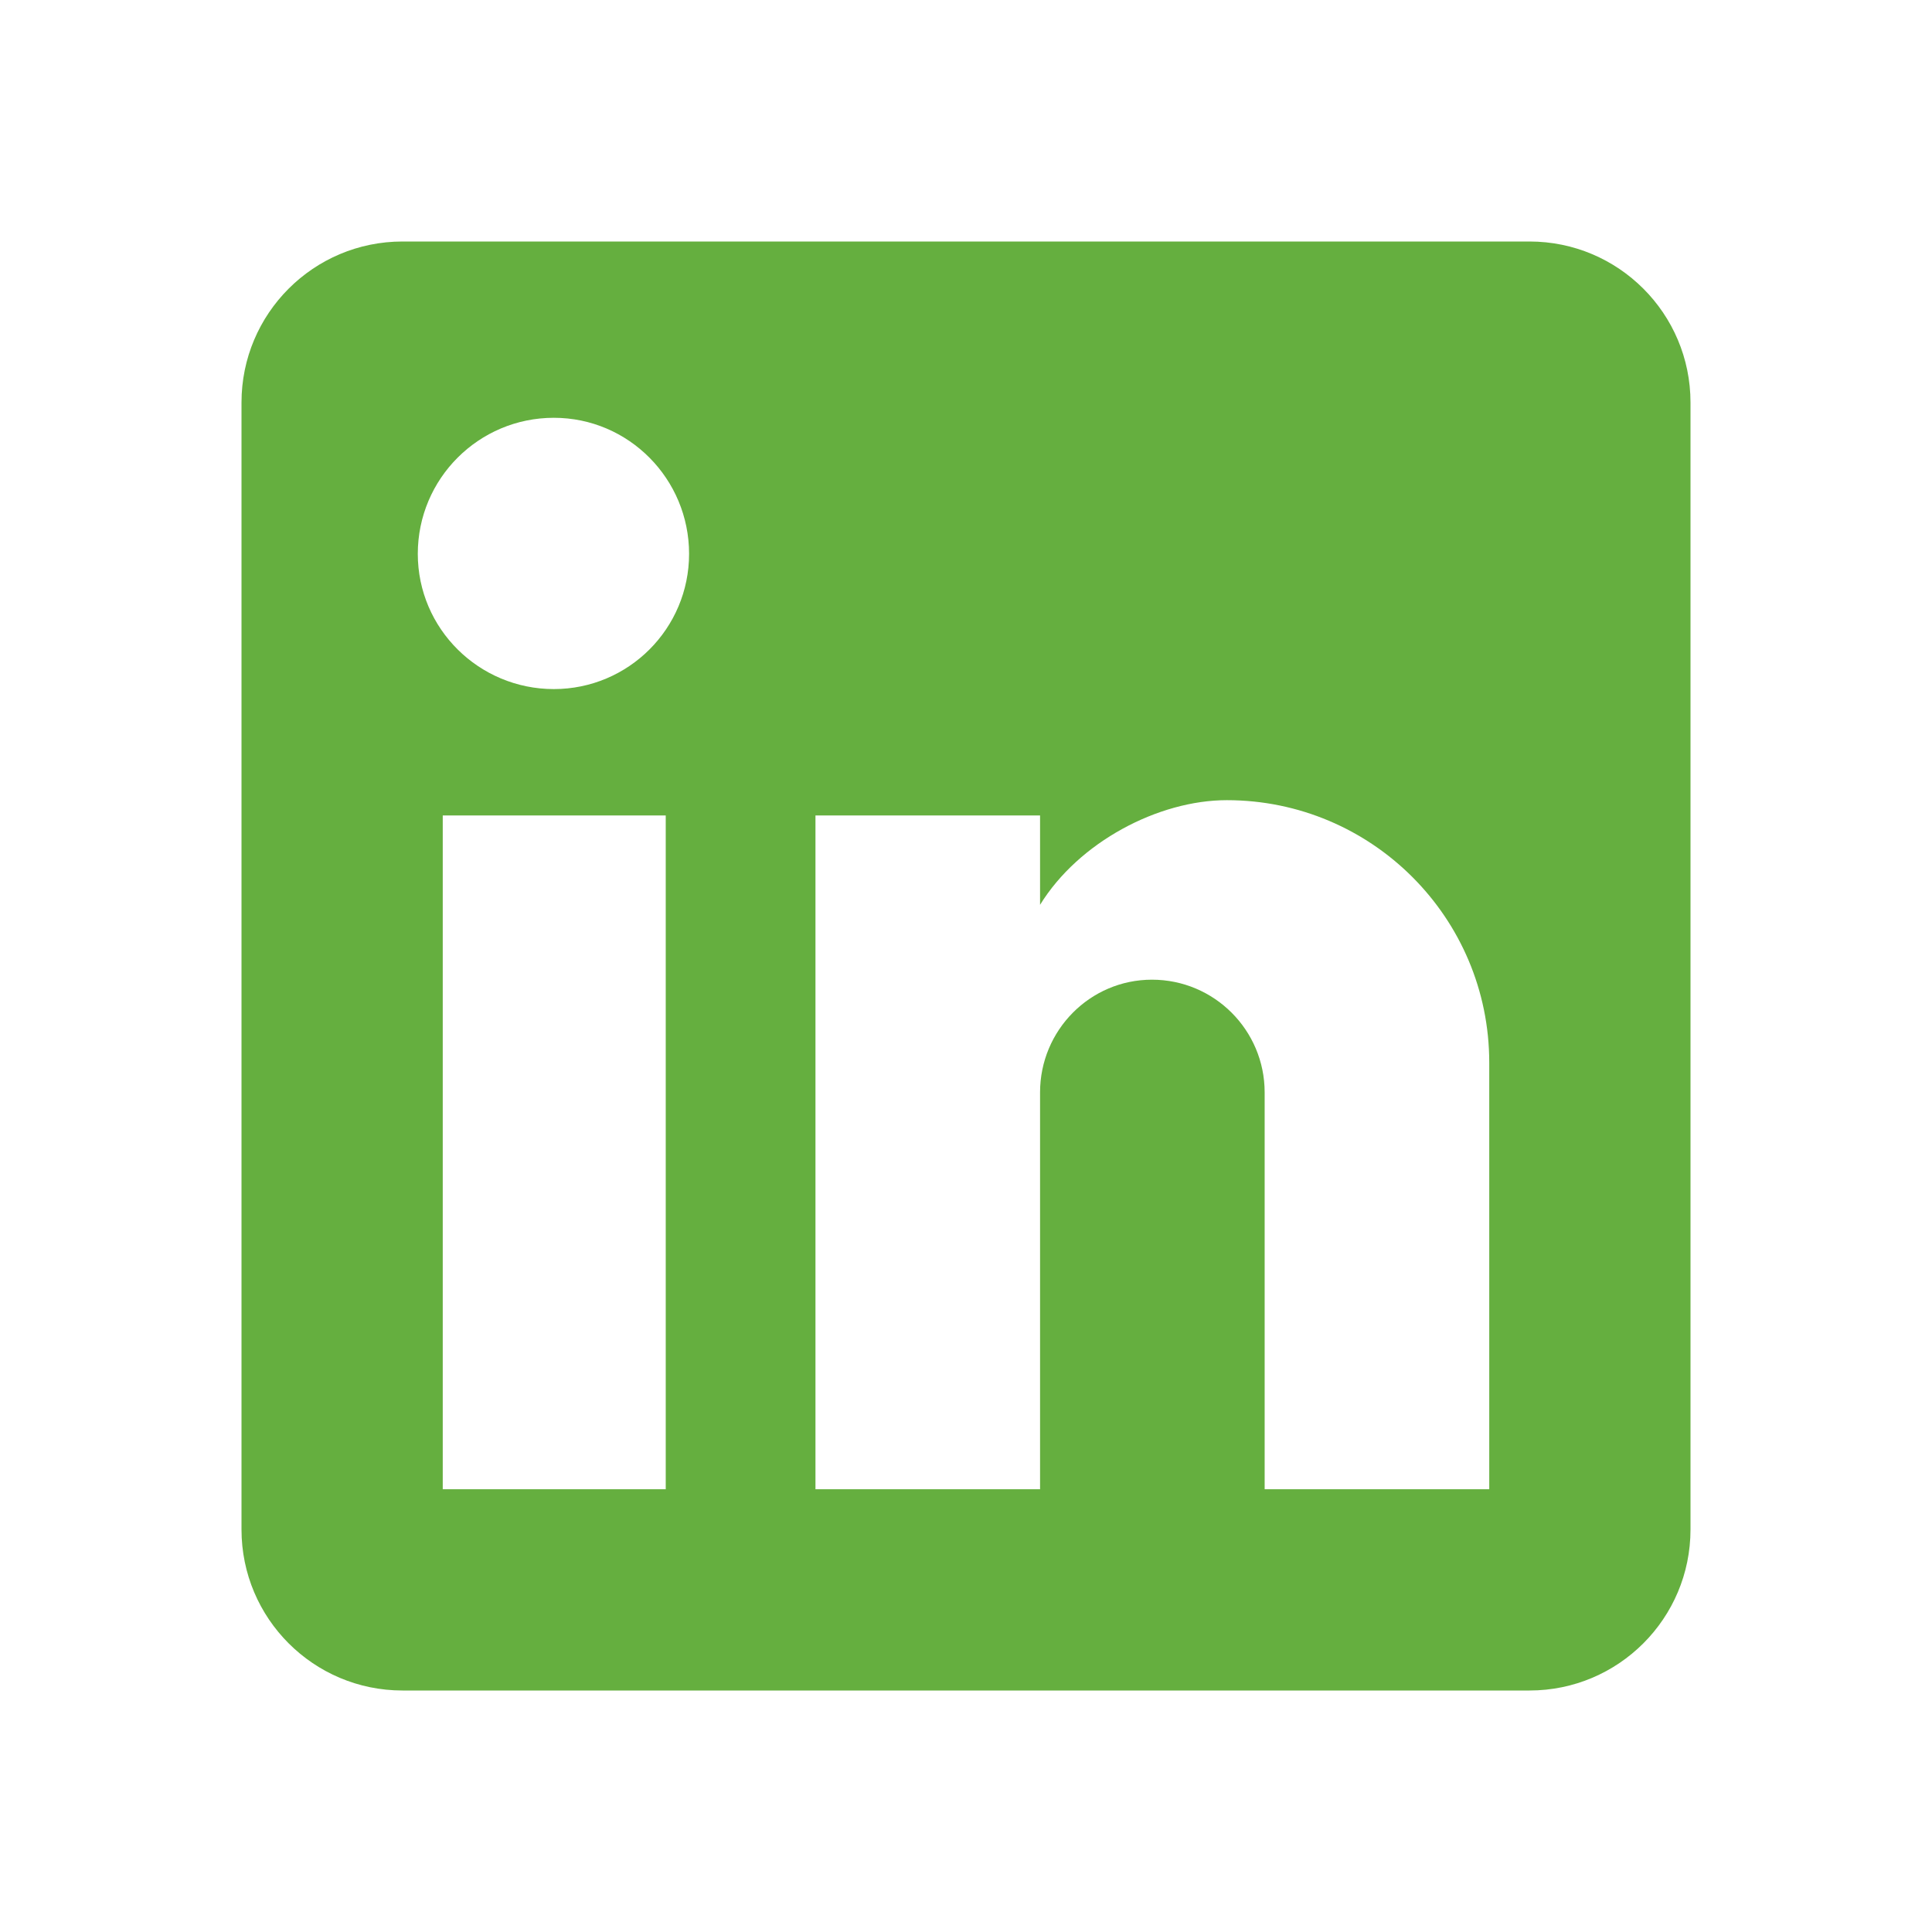
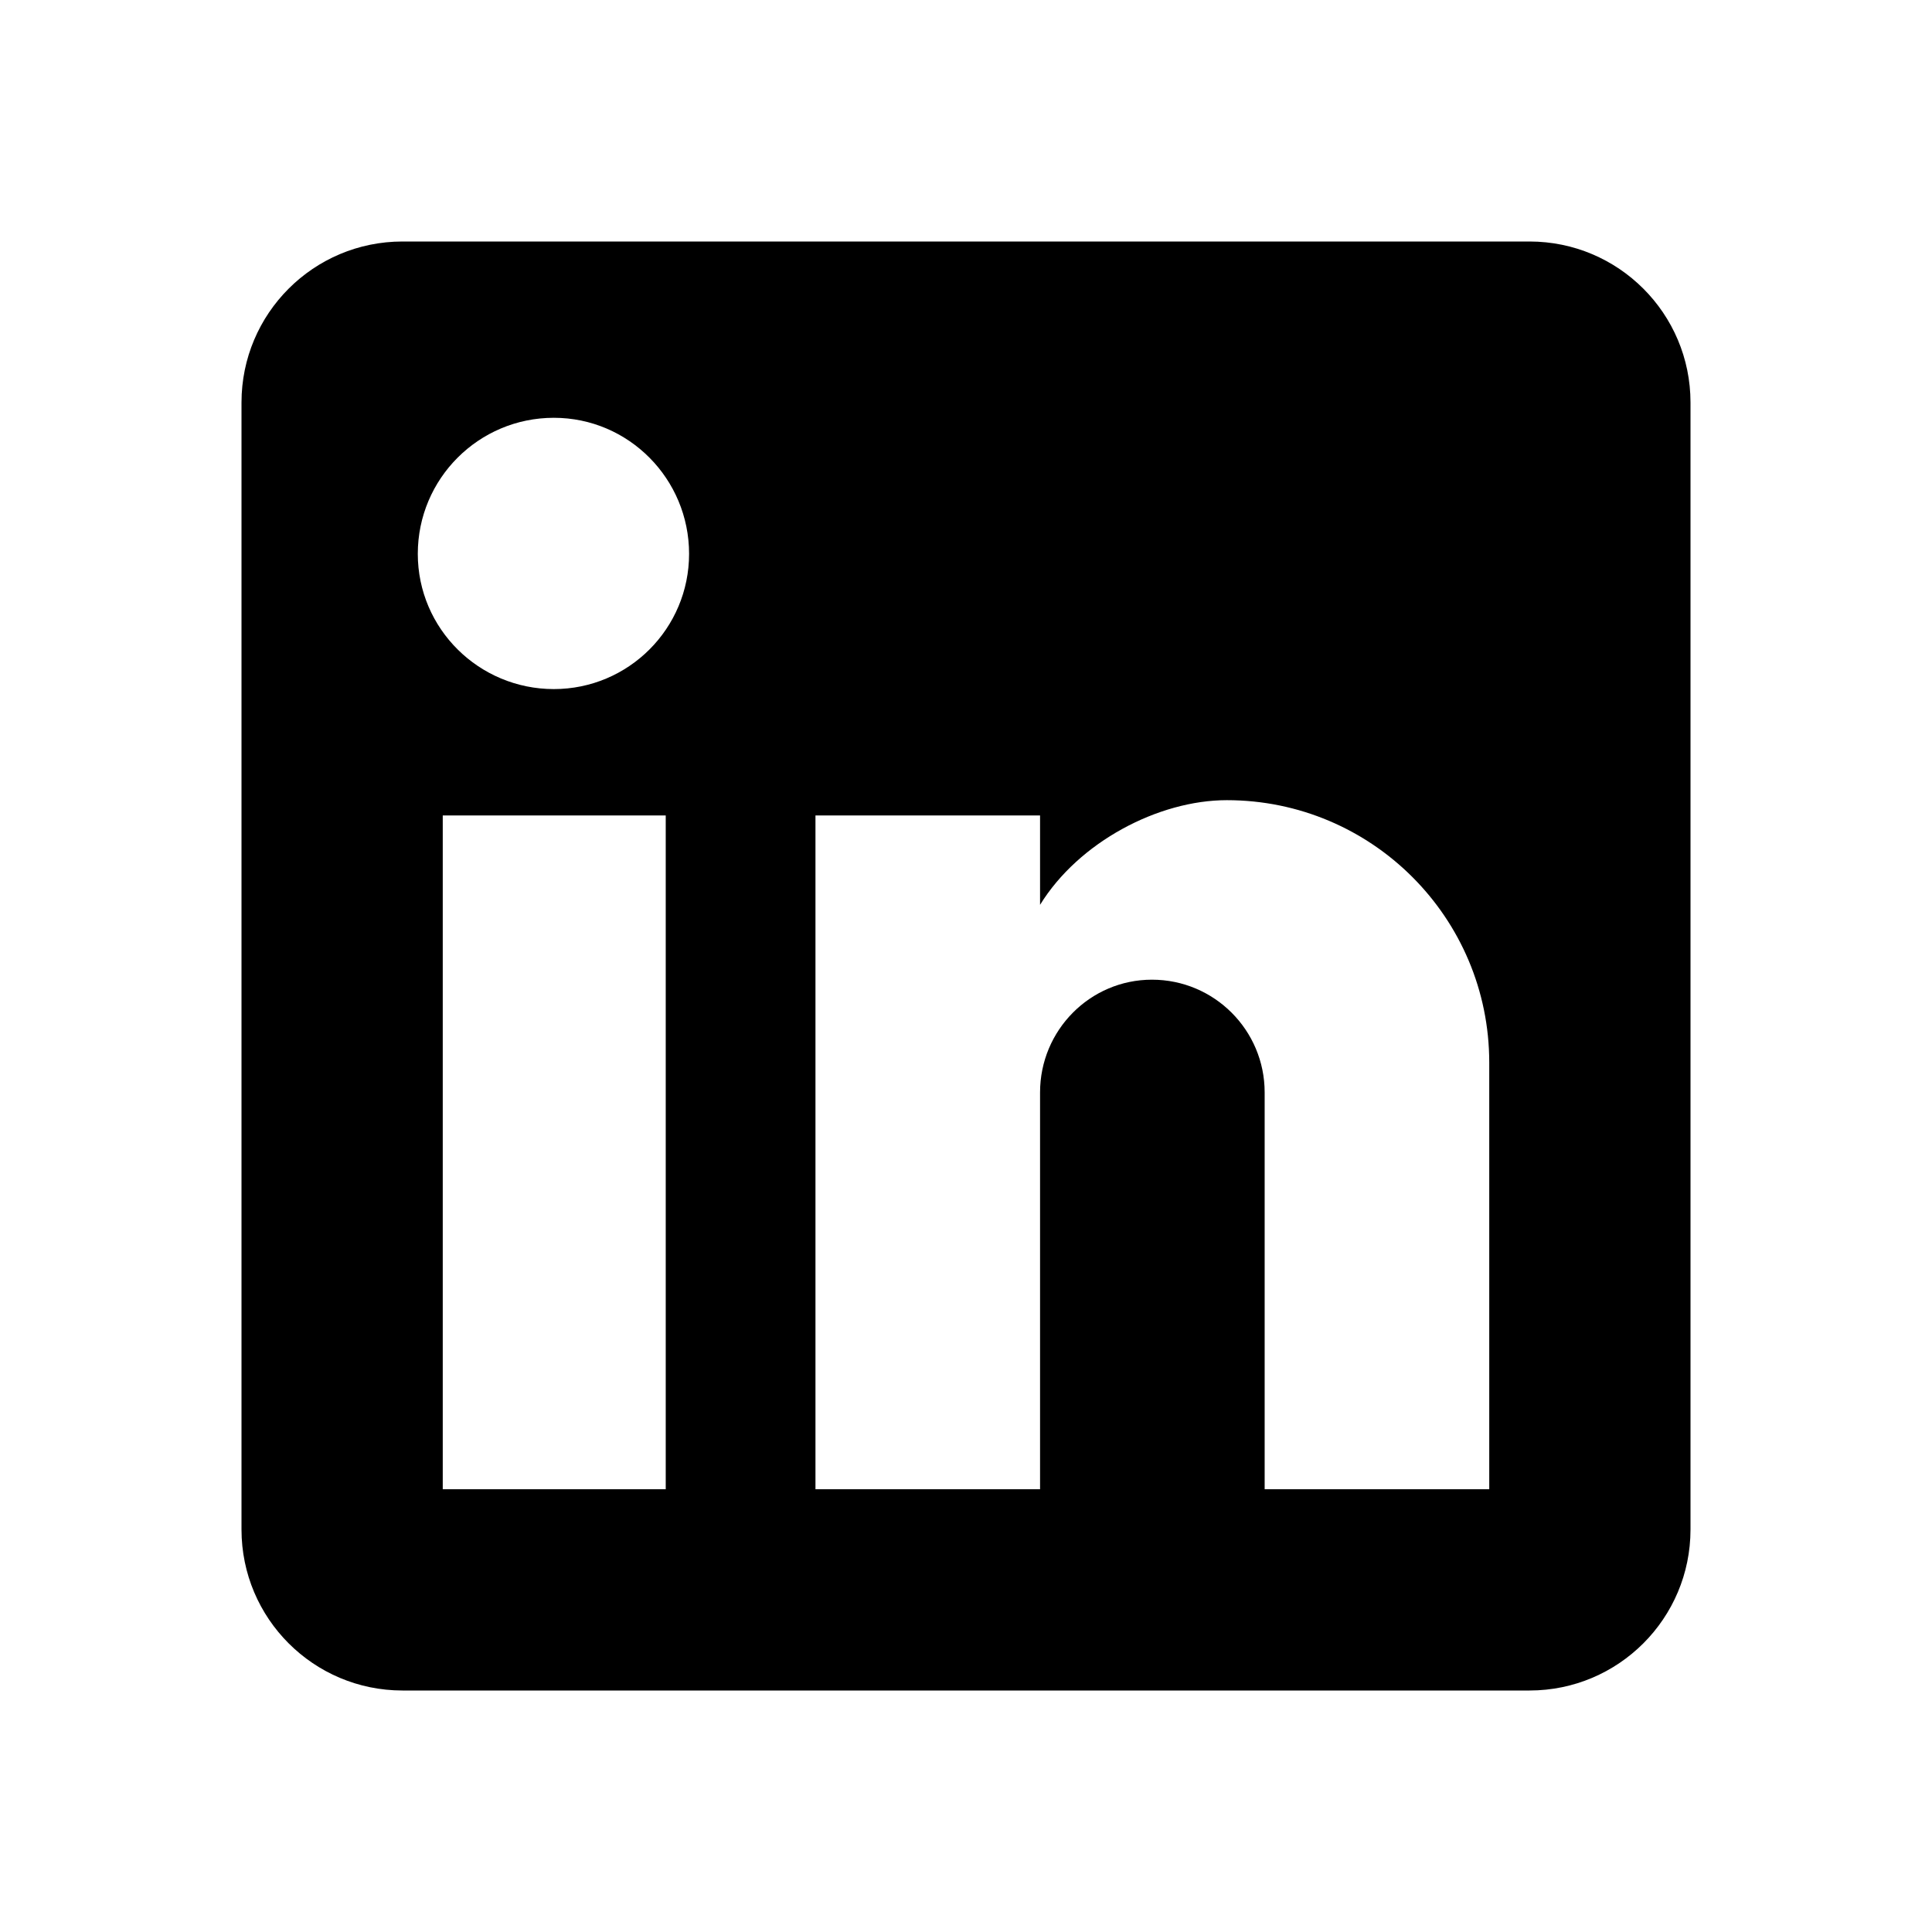
<svg xmlns="http://www.w3.org/2000/svg" version="1.1" width="24" height="24">
  <rect id="backgroundrect" width="100%" height="100%" x="0" y="0" fill="none" stroke="none" style="" class="" />
  <g class="currentLayer" style="">
-     <path d="M19,3A2,2 0 0,1 21,5V19A2,2 0 0,1 19,21H5A2,2 0 0,1 3,19V5A2,2 0 0,1 5,3H19M18.5,18.5V13.2A3.26,3.26 0 0,0 15.24,9.94C14.39,9.94 13.4,10.46 12.92,11.24V10.13H10.13V18.5H12.92V13.57C12.92,12.8 13.54,12.17 14.31,12.17A1.4,1.4 0 0,1 15.71,13.57V18.5H18.5M6.88,8.56A1.68,1.68 0 0,0 8.56,6.88C8.56,5.95 7.81,5.19 6.88,5.19A1.69,1.69 0 0,0 5.19,6.88C5.19,7.81 5.95,8.56 6.88,8.56M8.27,18.5V10.13H5.5V18.5H8.27Z" id="svg_1" class="" fill-opacity="1" fill="#65af3f" />
+     <path d="M19,3A2,2 0 0,1 21,5V19A2,2 0 0,1 19,21H5A2,2 0 0,1 3,19V5A2,2 0 0,1 5,3H19M18.5,18.5V13.2A3.26,3.26 0 0,0 15.24,9.94C14.39,9.94 13.4,10.46 12.92,11.24V10.13H10.13V18.5H12.92V13.57C12.92,12.8 13.54,12.17 14.31,12.17A1.4,1.4 0 0,1 15.71,13.57V18.5H18.5M6.88,8.56A1.68,1.68 0 0,0 8.56,6.88C8.56,5.95 7.81,5.19 6.88,5.19A1.69,1.69 0 0,0 5.19,6.88C5.19,7.81 5.95,8.56 6.88,8.56M8.27,18.5V10.13H5.5V18.5H8.27Z" id="svg_1" class="" fill-opacity="1" />
  </g>
</svg>
